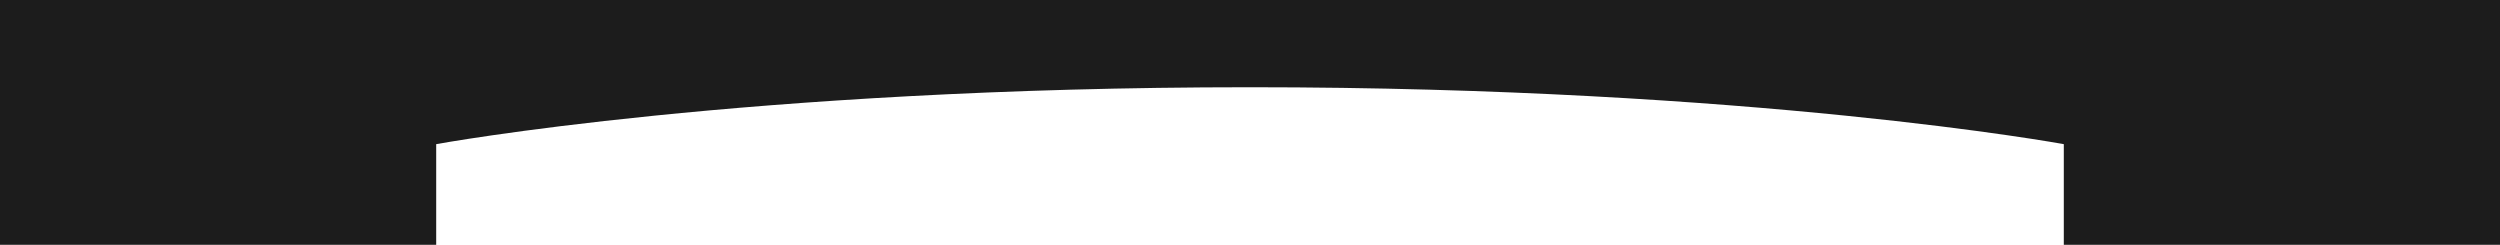
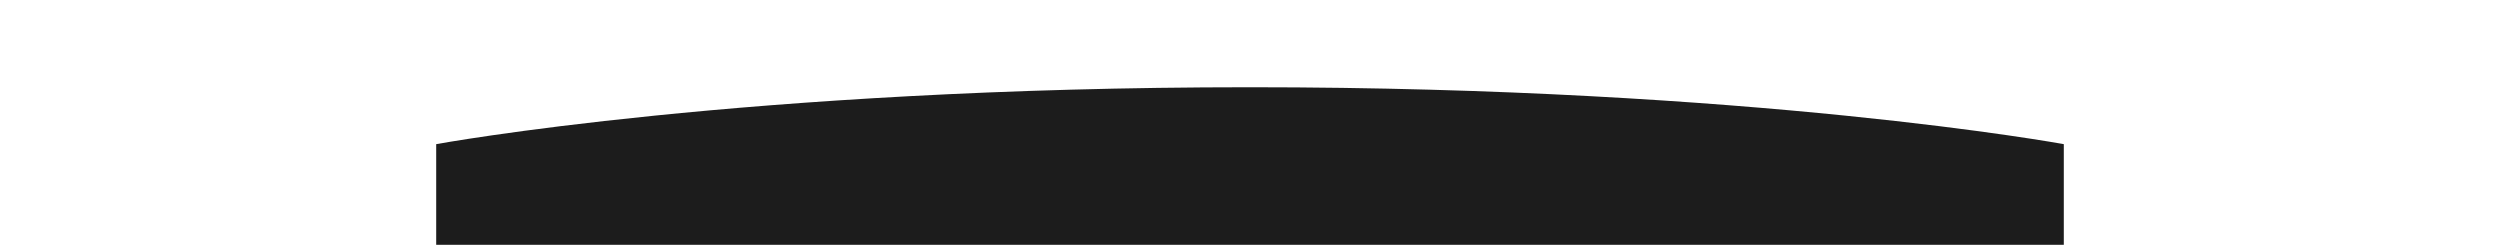
<svg xmlns="http://www.w3.org/2000/svg" width="1920" height="188" viewBox="0 0 1920 188" fill="none">
-   <path fill-rule="evenodd" clip-rule="evenodd" d="M335 188H0V0H1920V188H1585V110.712C1585 110.712 1347.15 67 960 67C572.847 67 335 110.712 335 110.712V188Z" fill="#1C1C1C" />
+   <path d="M335 188H1585V110.712C1585 110.712 1347.15 67 960 67C572.847 67 335 110.712 335 110.712V188Z" fill="#1C1C1C" />
</svg>
